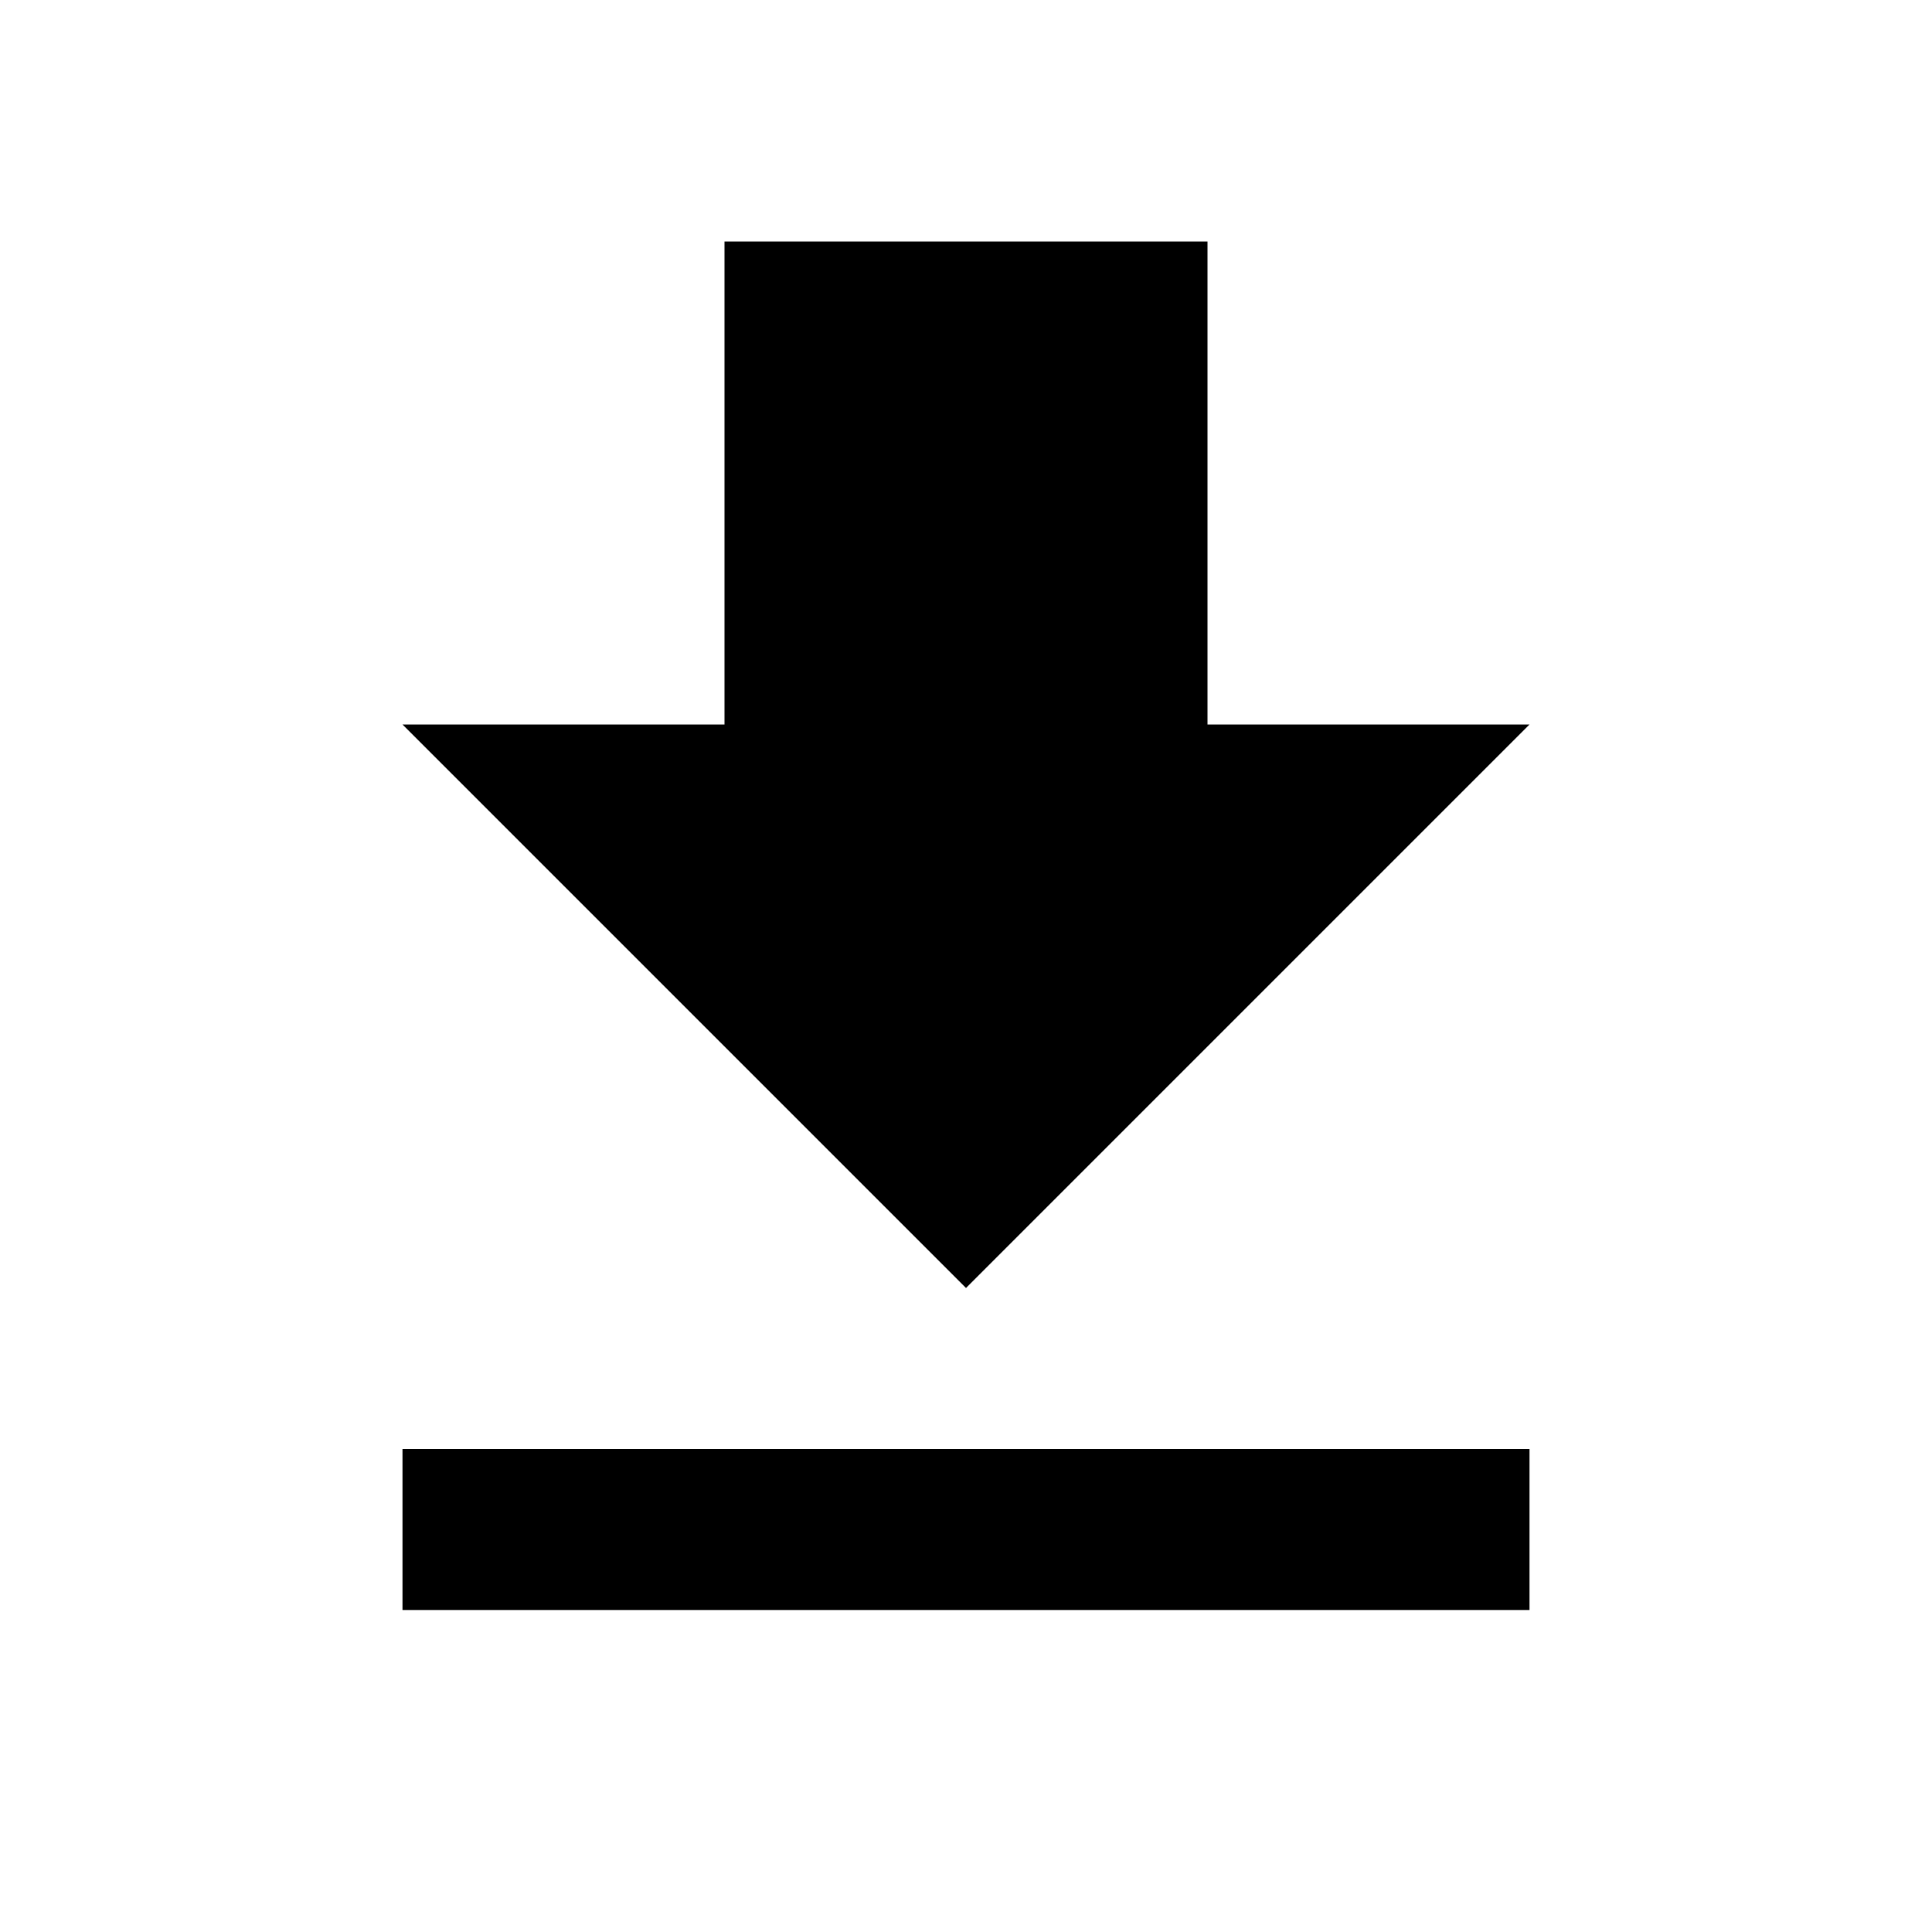
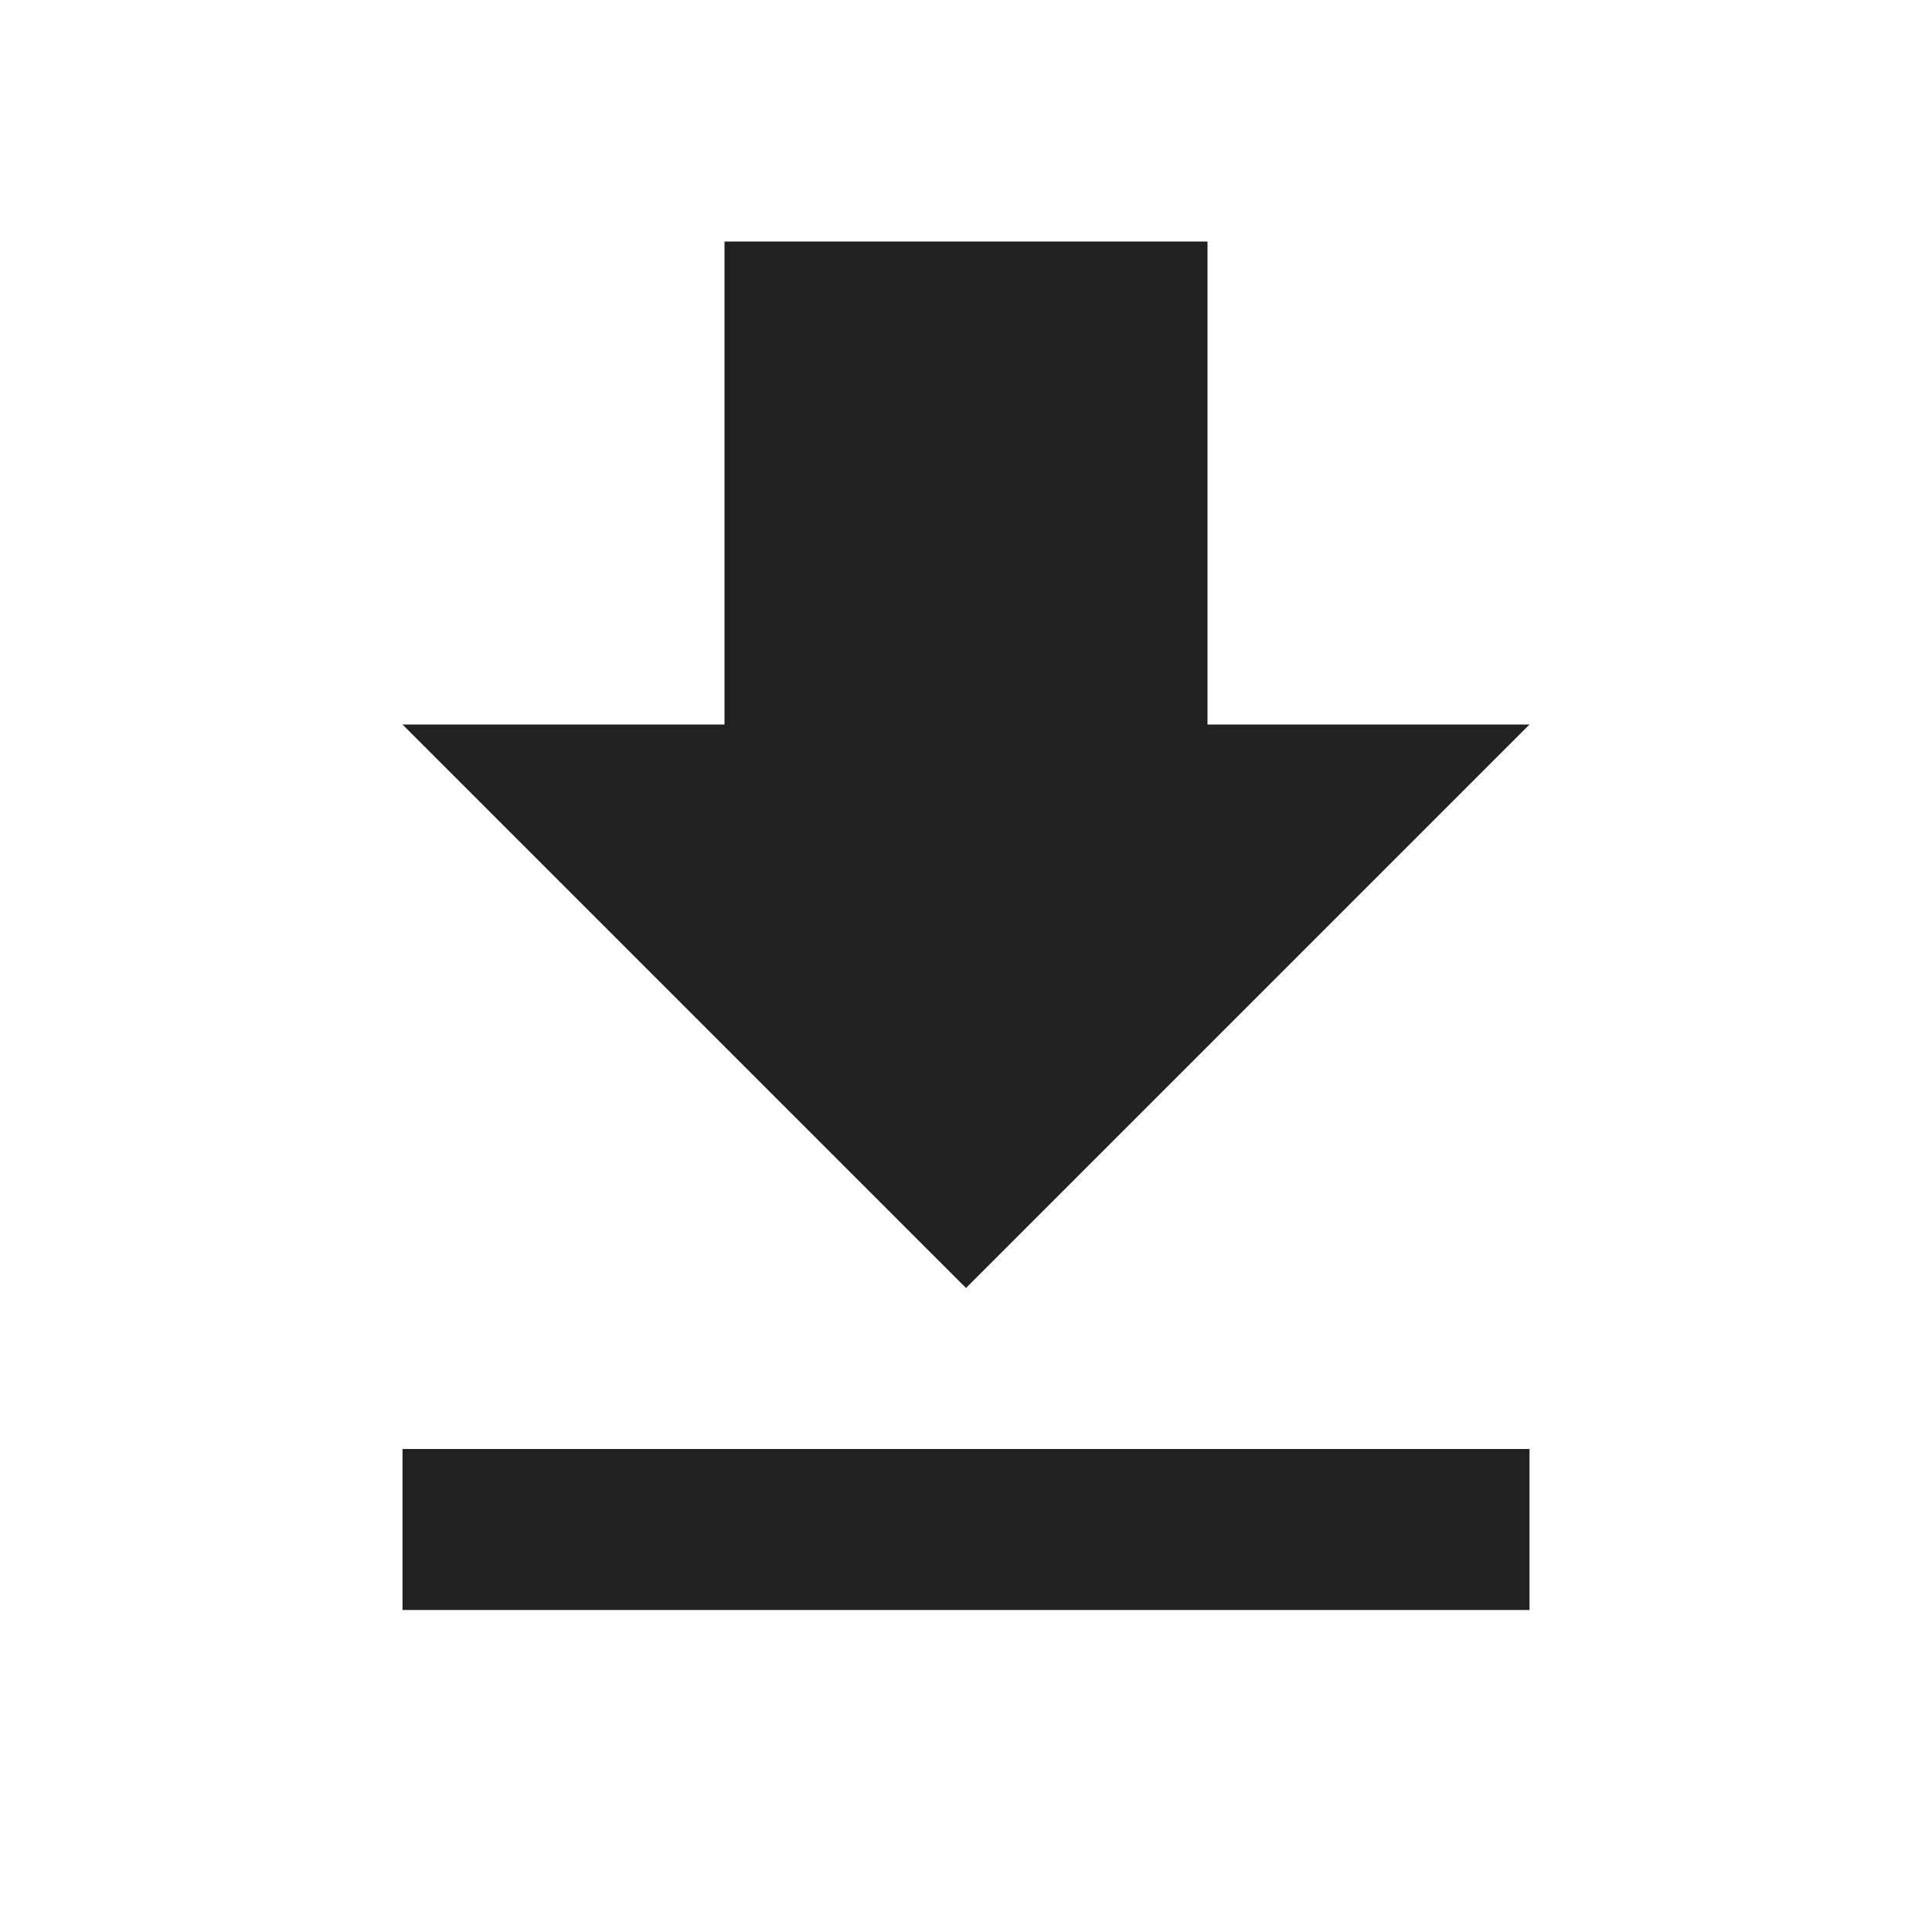
- <svg xmlns="http://www.w3.org/2000/svg" fill="#000000" height="48" viewBox="0 0 24 24" width="48">
+ <svg xmlns="http://www.w3.org/2000/svg" fill="#000000" opacity="0.87" height="48" viewBox="0 0 24 24" width="48">
  <path d="M19 9h-4V3H9v6H5l7 7 7-7zM5 18v2h14v-2H5z" />
  <path d="M0 0h24v24H0z" fill="none" />
</svg>
